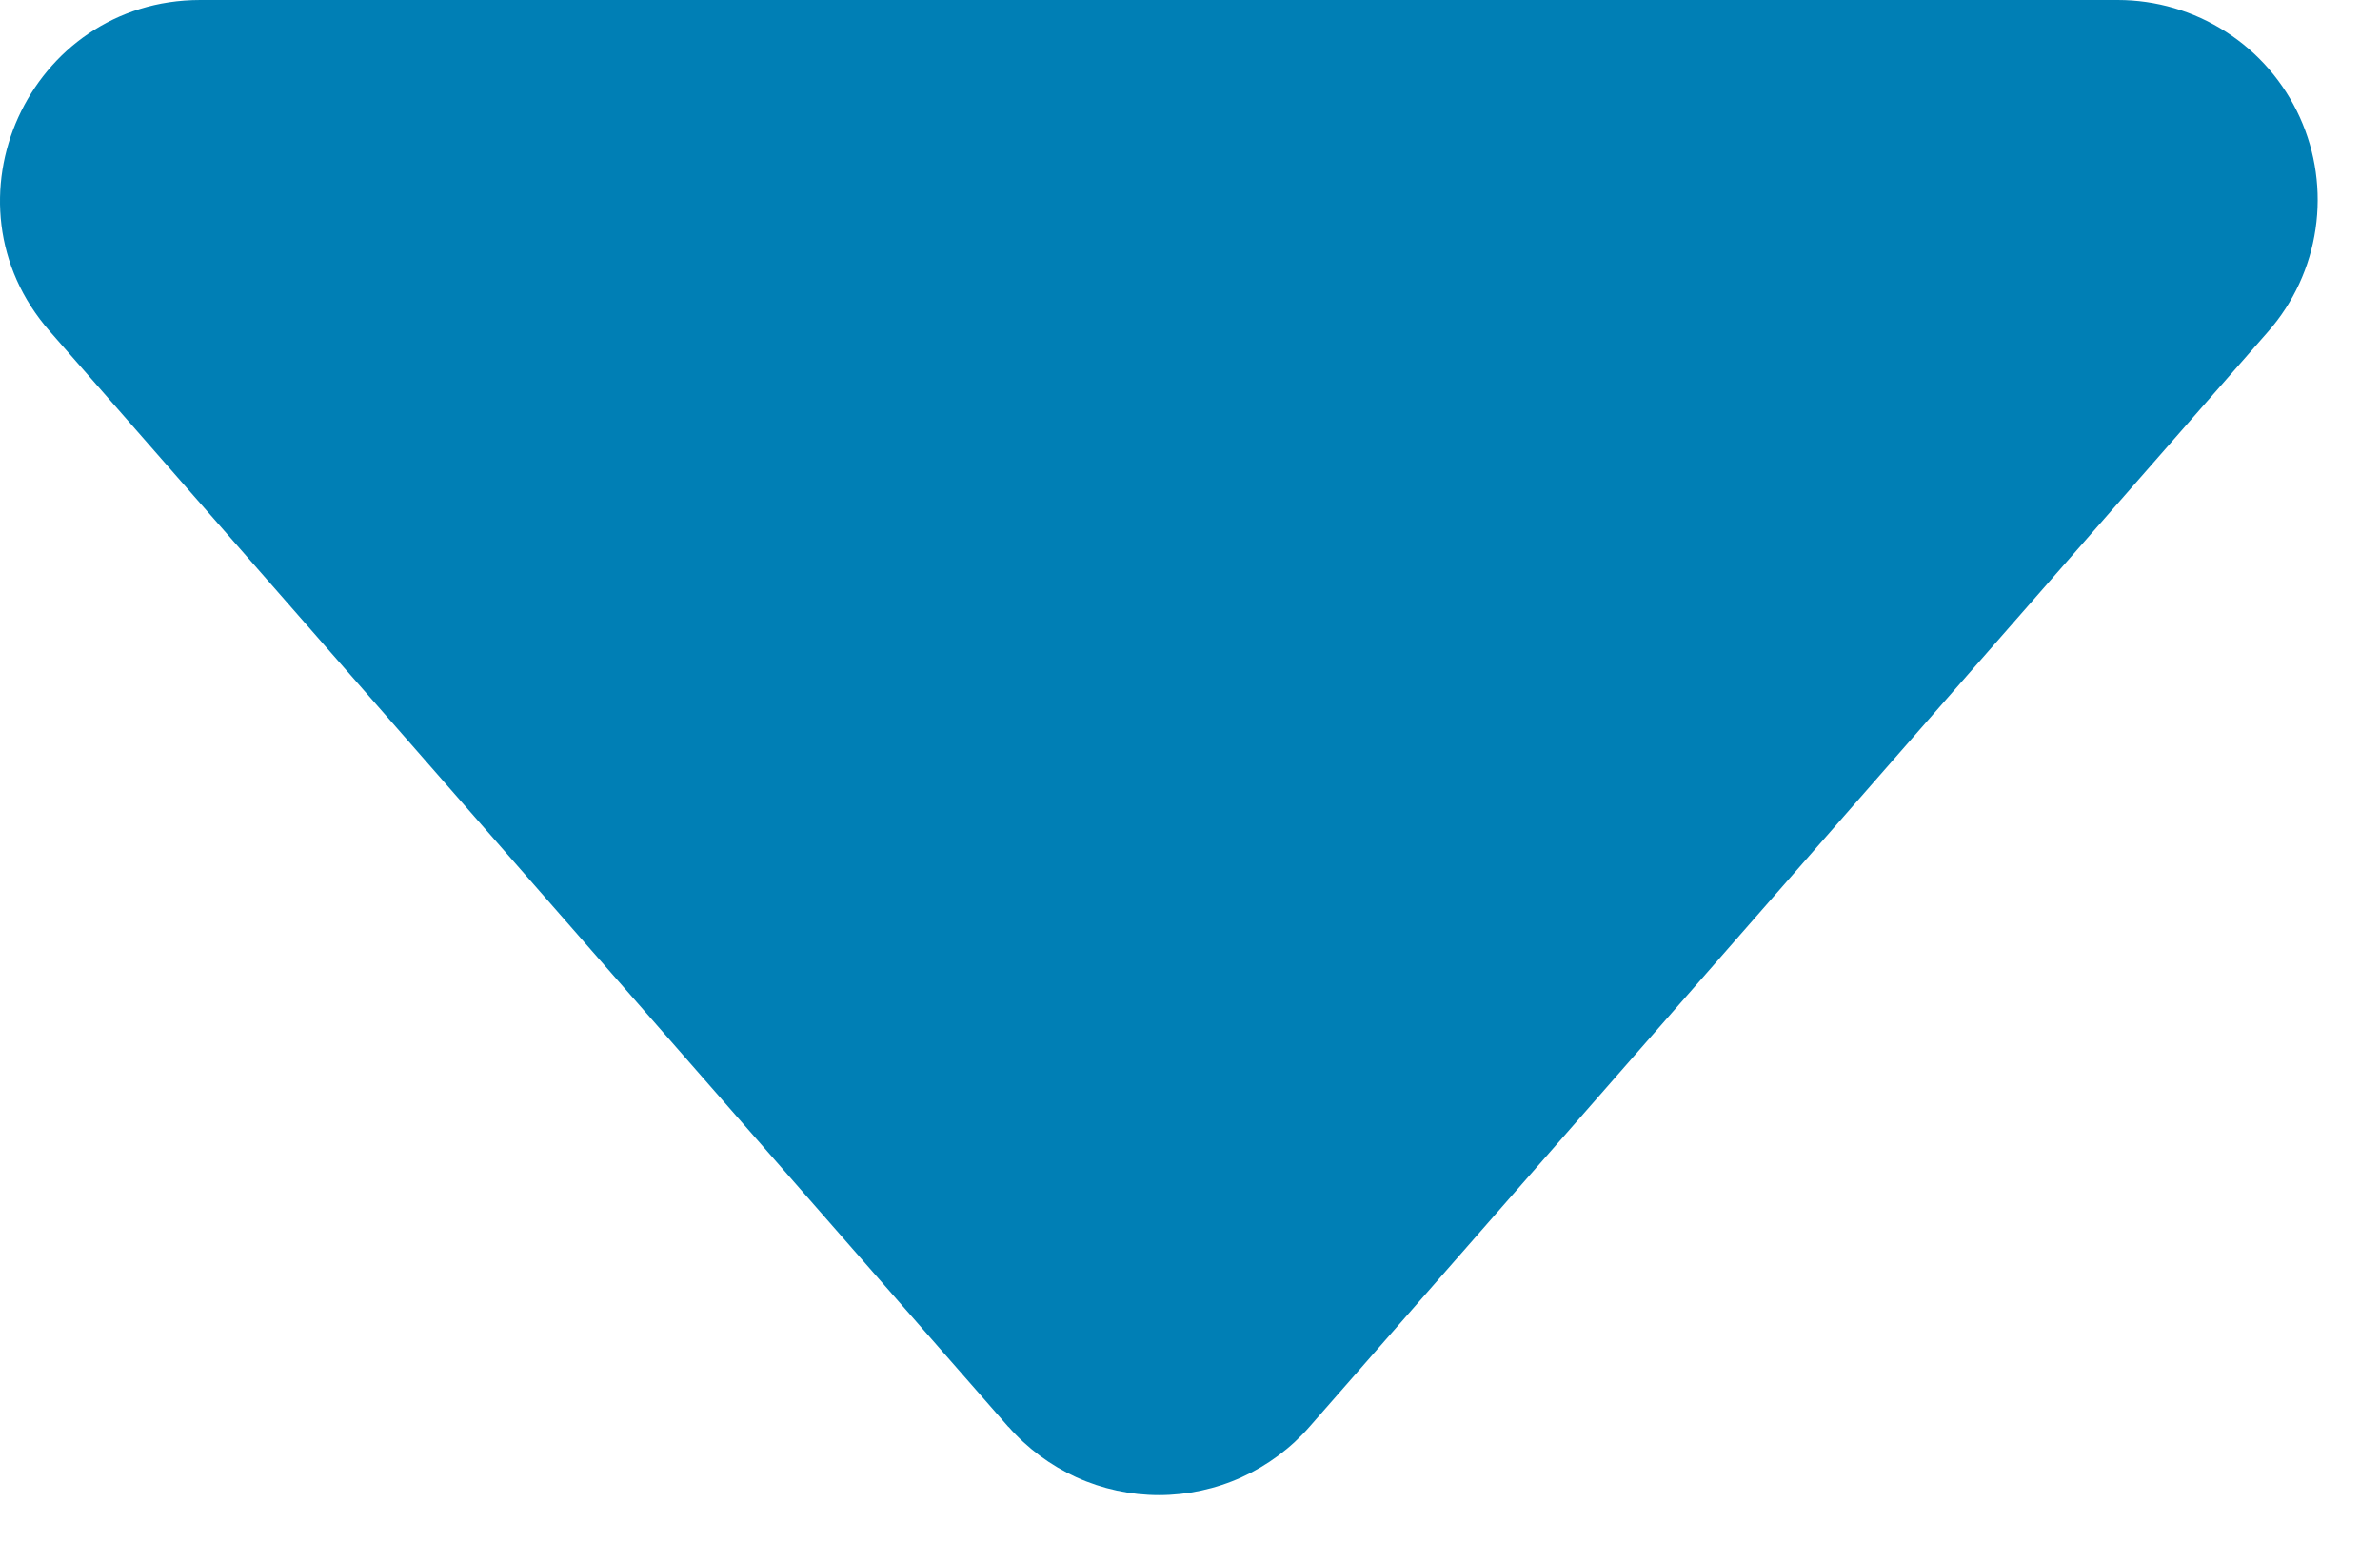
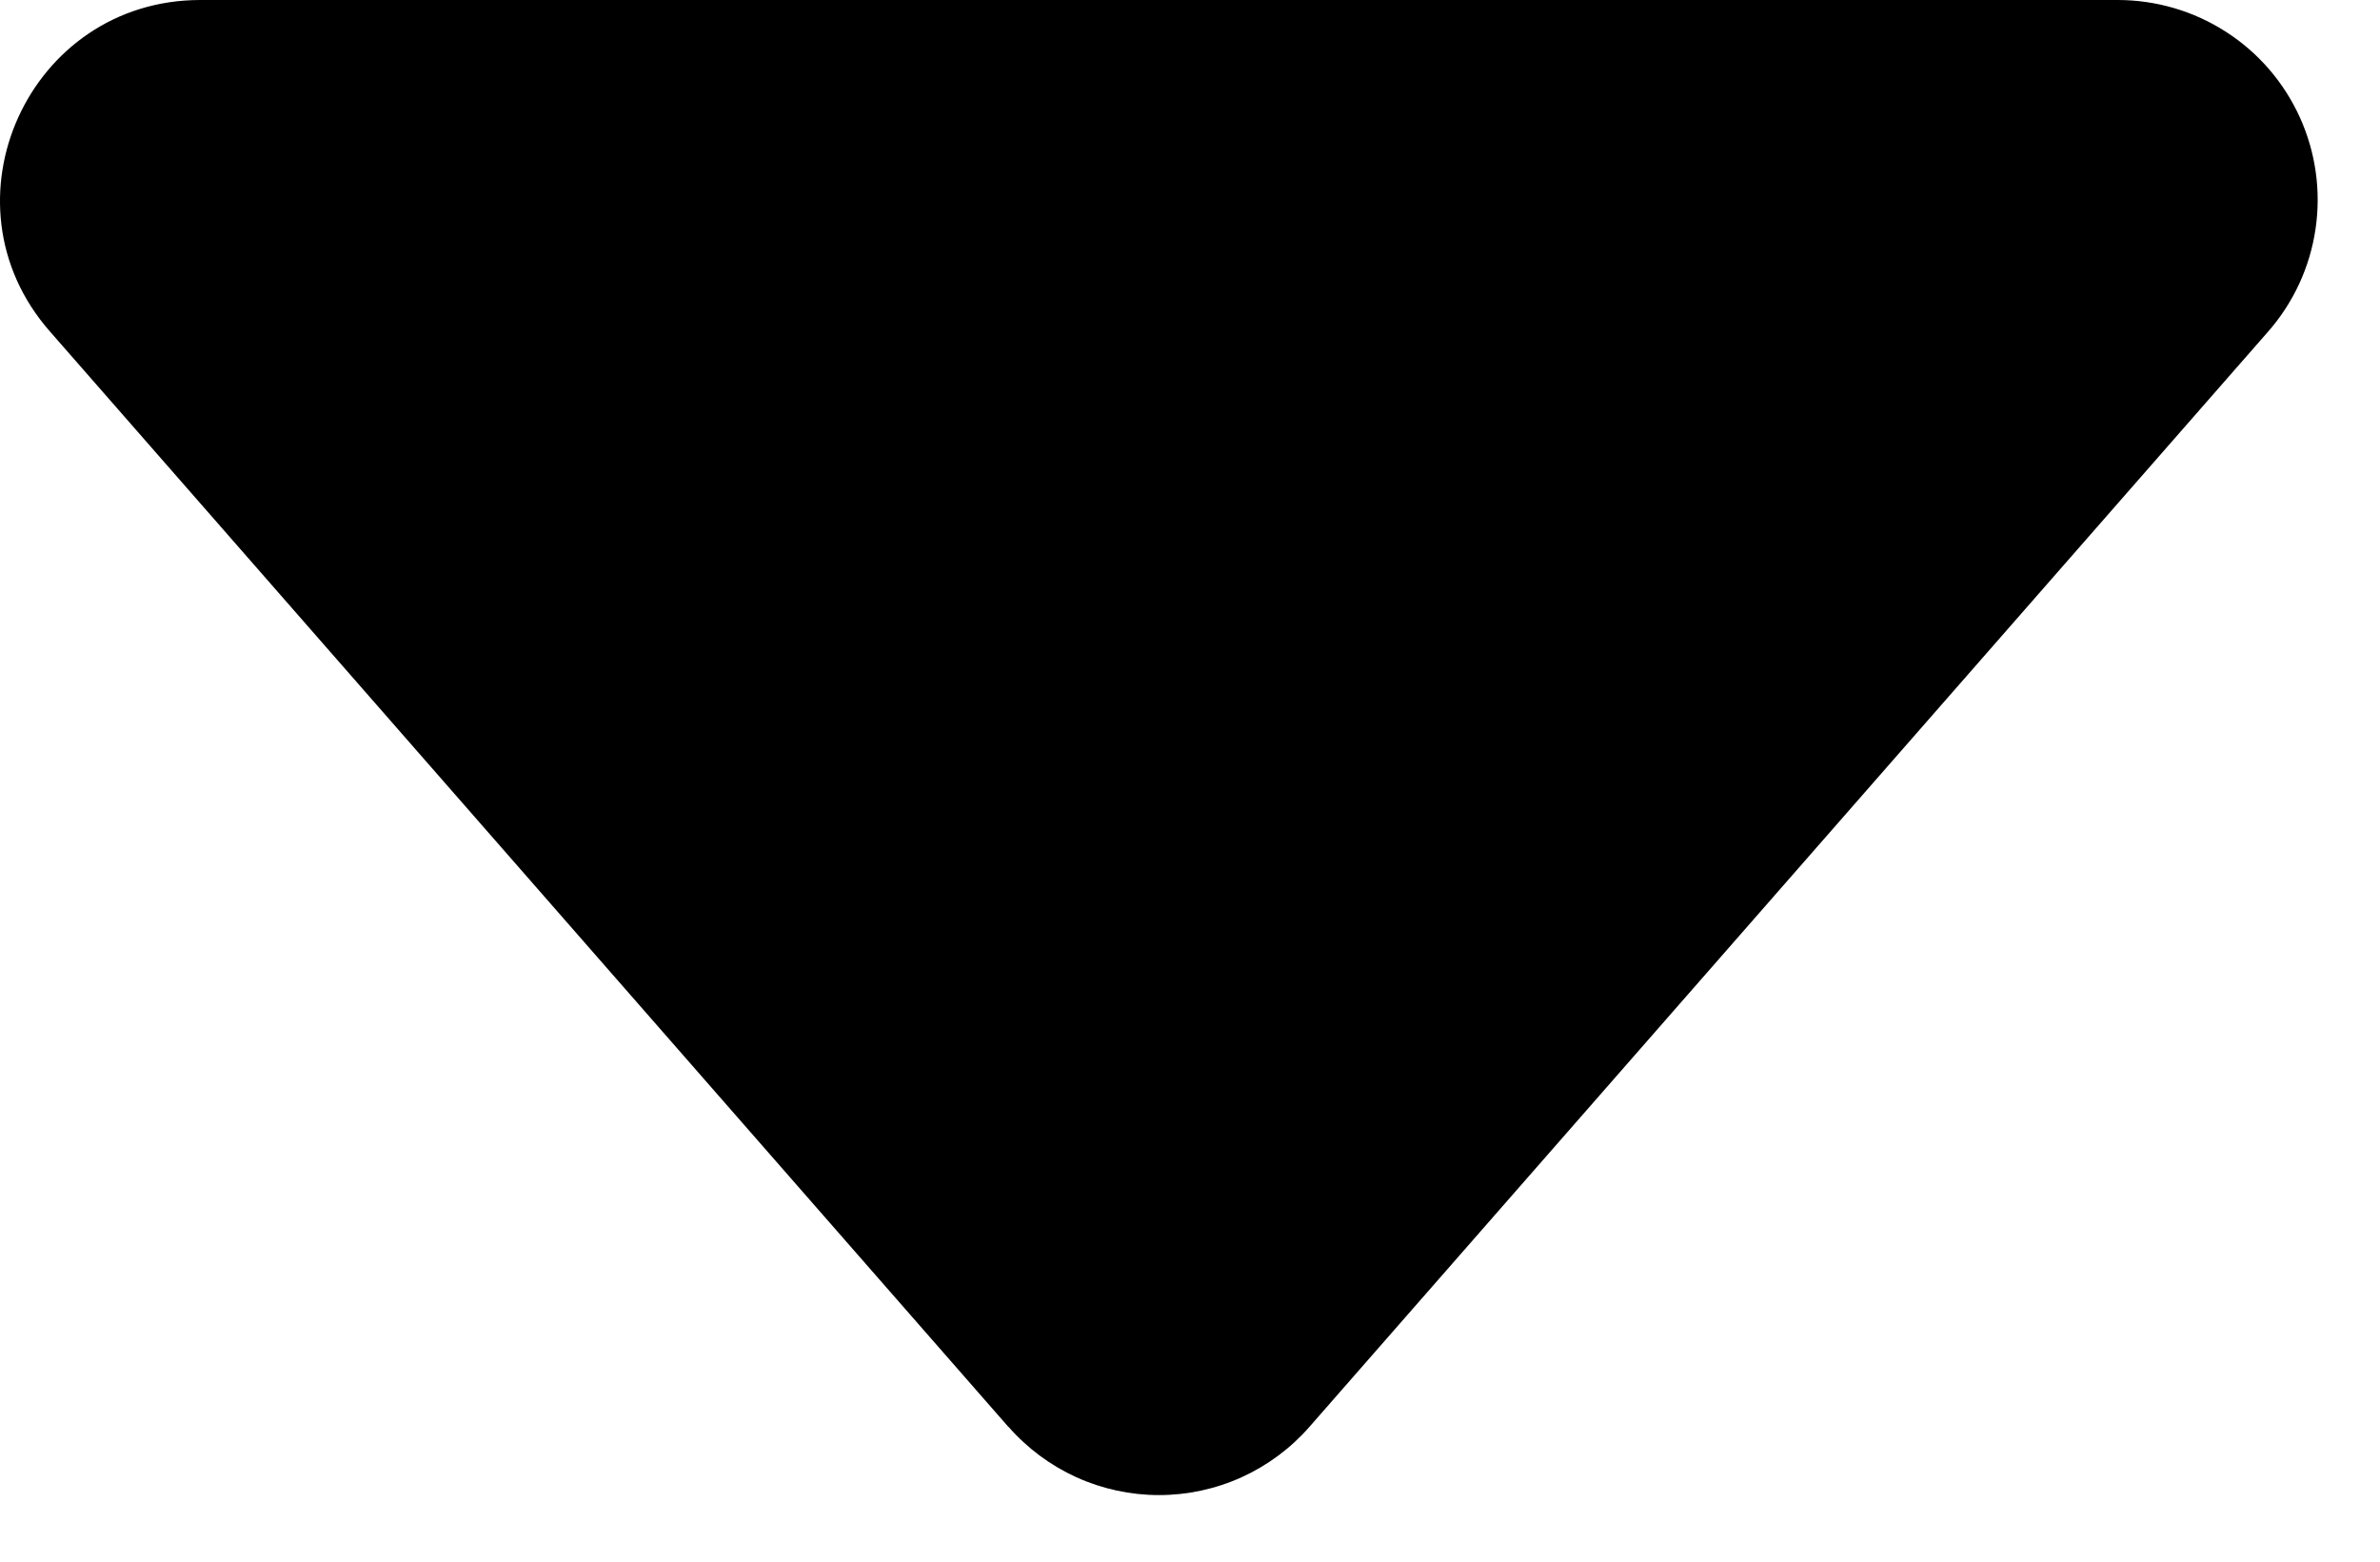
<svg xmlns="http://www.w3.org/2000/svg" width="32" height="21" viewBox="0 0 32 21" fill="none">
-   <path d="M13.559 19.189L0.67 4.456C-0.851 2.722 0.385 9.88209e-07 2.694 9.88209e-07H28.472C28.989 -0 29.495 0.148 29.929 0.428C30.364 0.707 30.708 1.106 30.922 1.577C31.135 2.047 31.209 2.569 31.133 3.08C31.058 3.591 30.837 4.07 30.496 4.459L17.607 19.186C17.355 19.475 17.043 19.706 16.694 19.865C16.345 20.023 15.966 20.105 15.583 20.105C15.2 20.105 14.821 20.023 14.472 19.865C14.123 19.706 13.812 19.475 13.559 19.186V19.189Z" fill="#007FB5" />
+   <path d="M13.559 19.189L0.67 4.456C-0.851 2.722 0.385 9.88209e-07 2.694 9.88209e-07H28.472C28.989 -0 29.495 0.148 29.929 0.428C30.364 0.707 30.708 1.106 30.922 1.577C31.135 2.047 31.209 2.569 31.133 3.08C31.058 3.591 30.837 4.07 30.496 4.459L17.607 19.186C17.355 19.475 17.043 19.706 16.694 19.865C16.345 20.023 15.966 20.105 15.583 20.105C15.2 20.105 14.821 20.023 14.472 19.865C14.123 19.706 13.812 19.475 13.559 19.186V19.189Z" fill="#000000" />
</svg>
